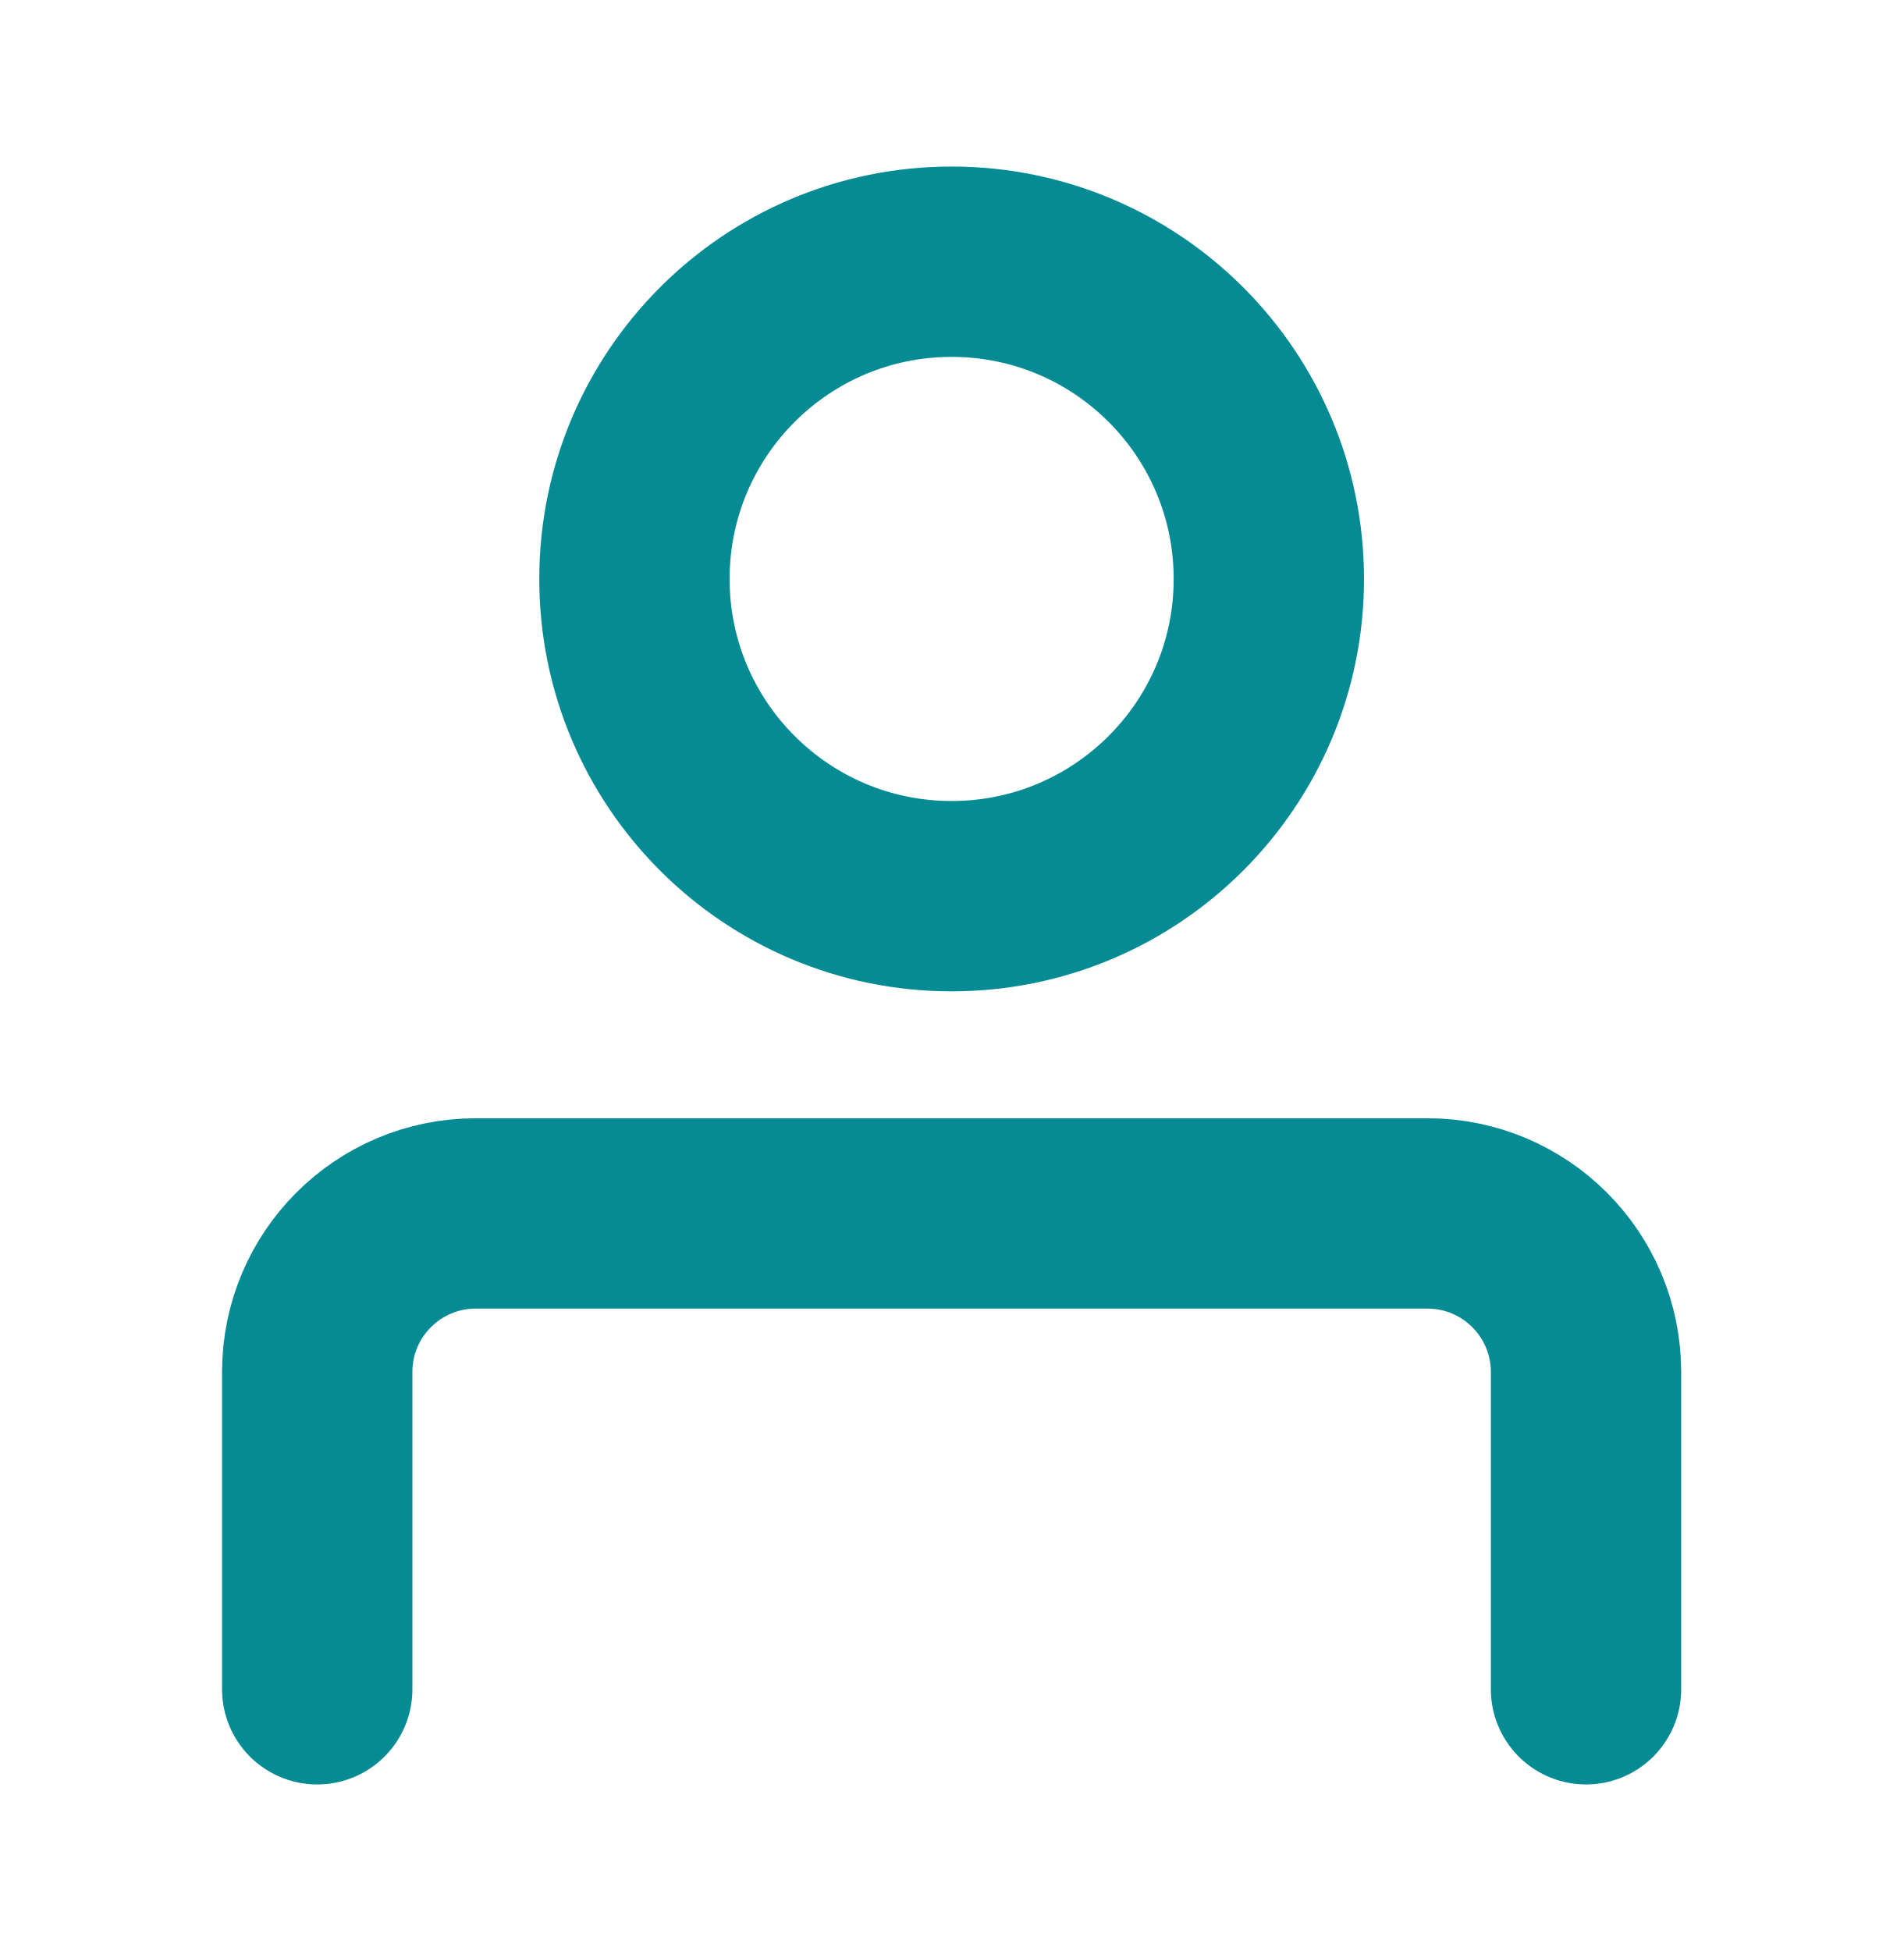
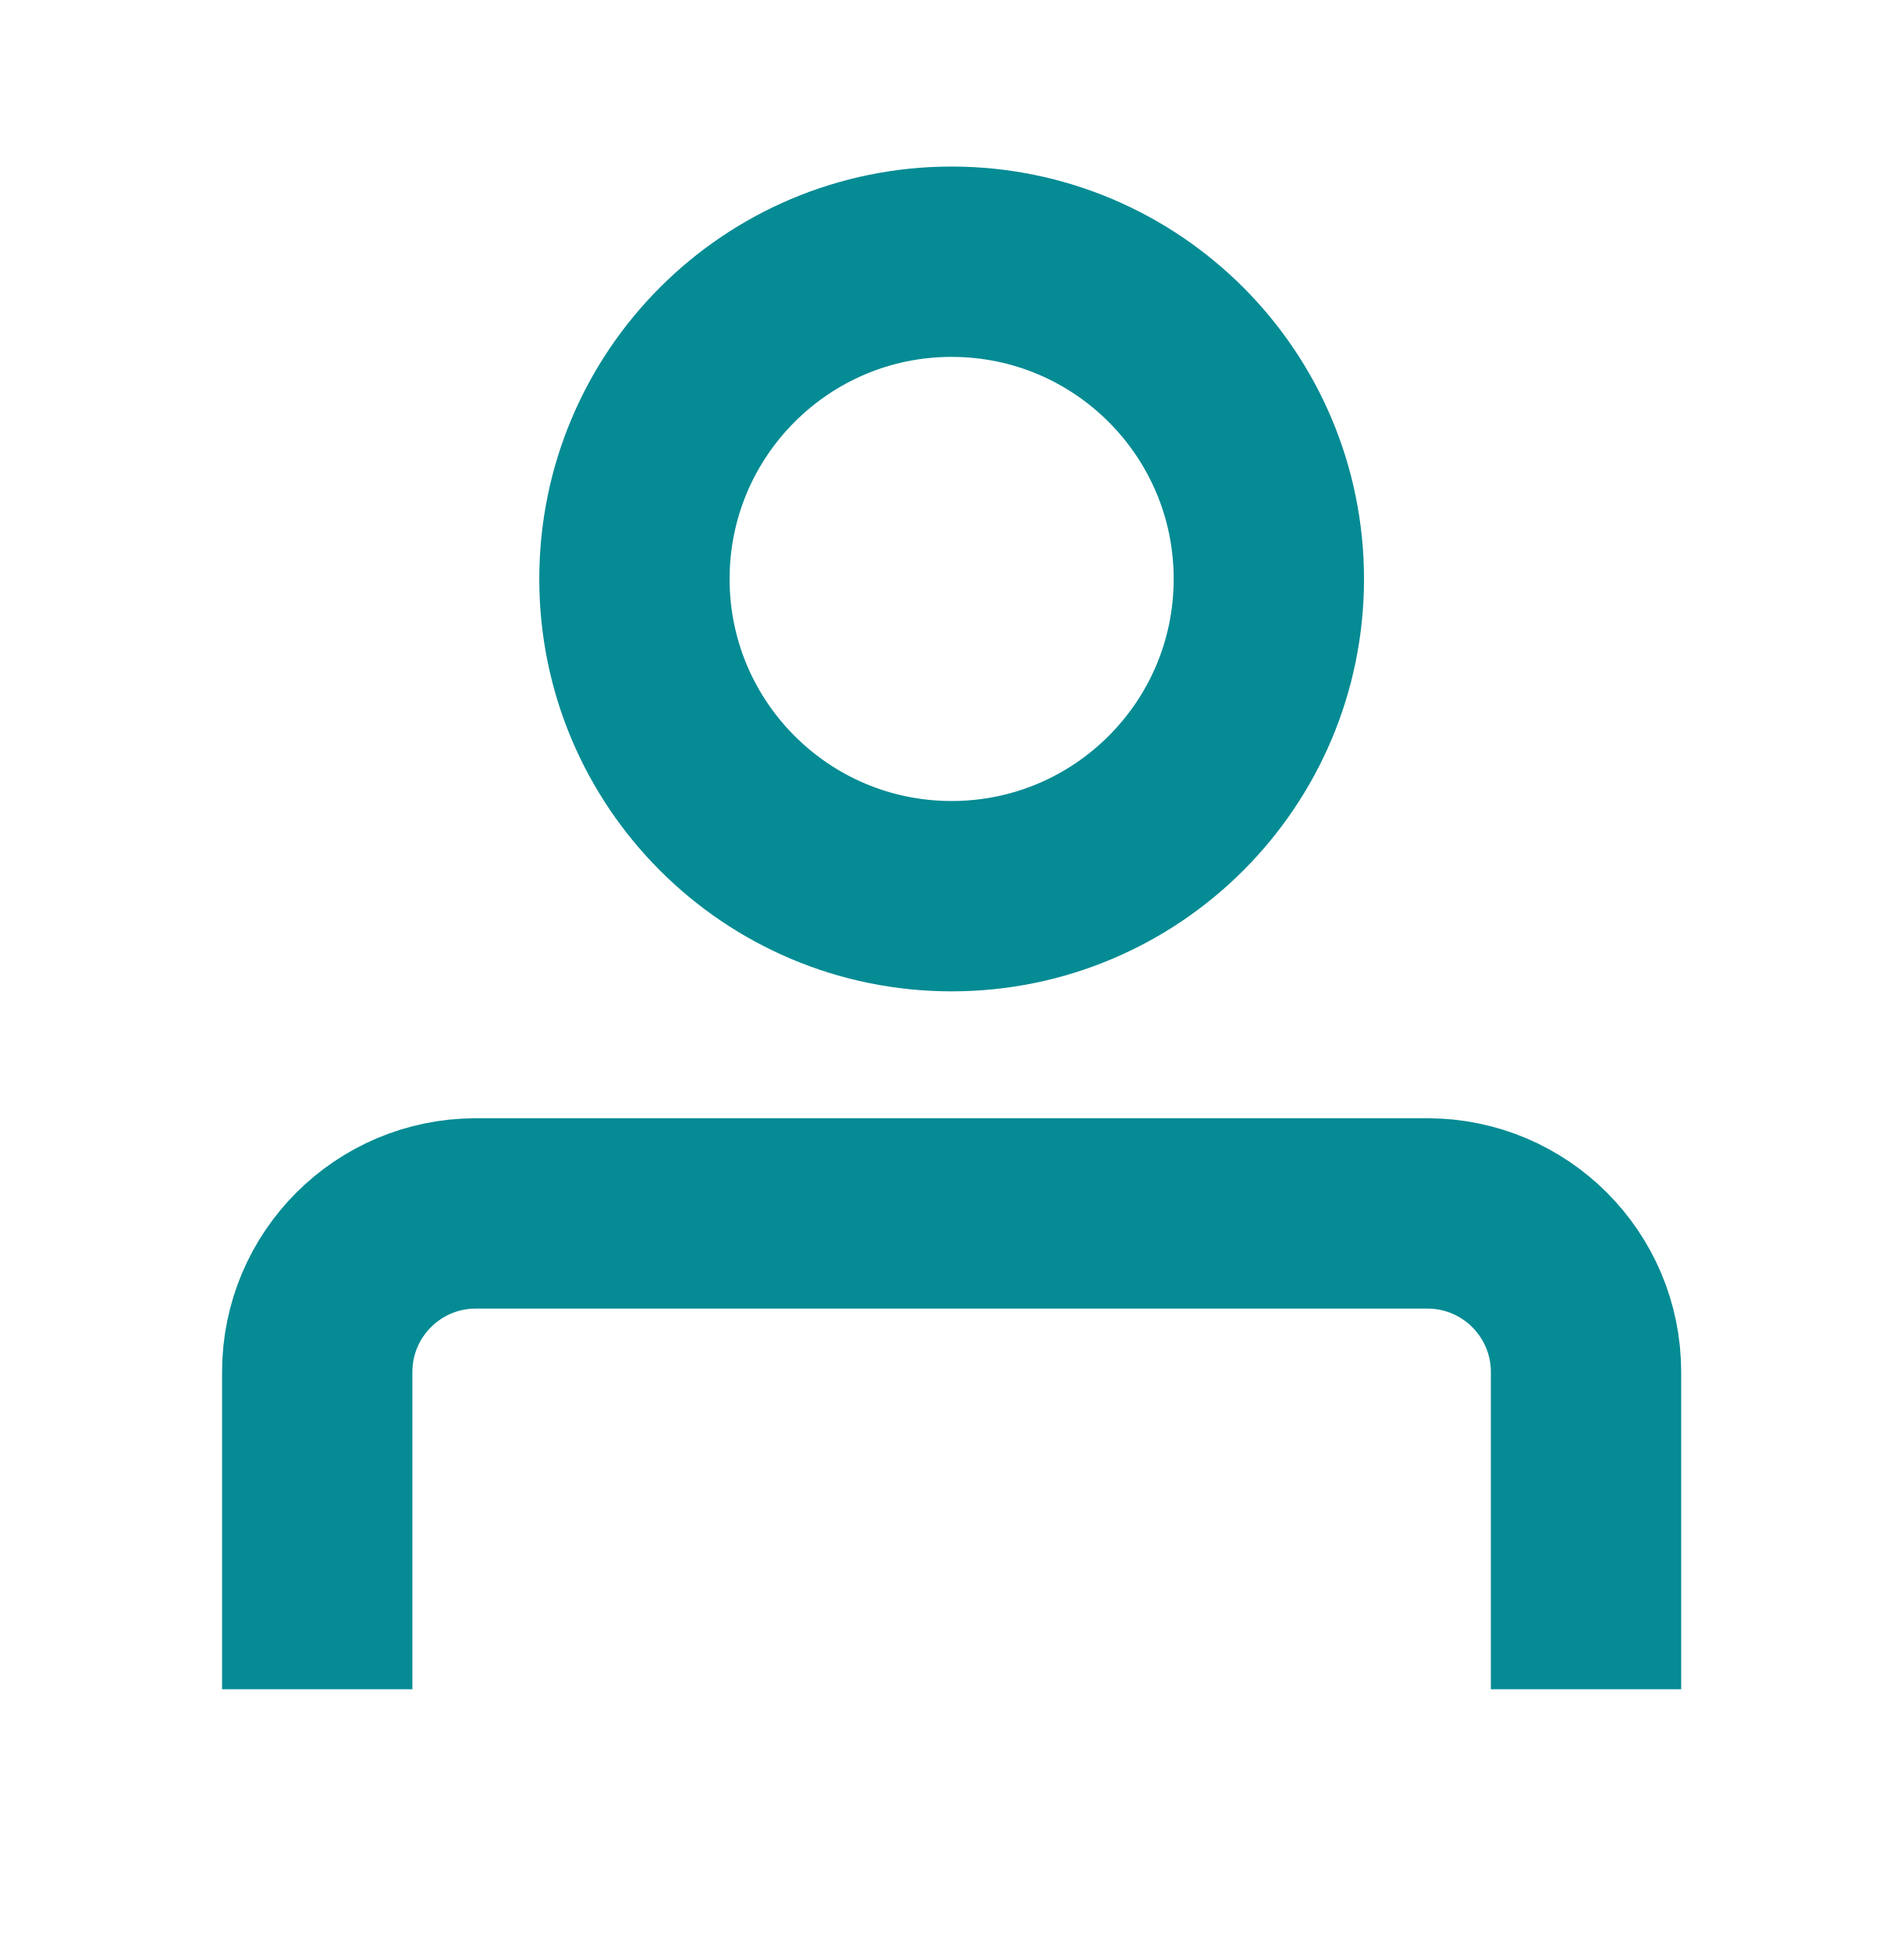
<svg xmlns="http://www.w3.org/2000/svg" width="40" height="41" viewBox="0 0 40 41" fill="none">
-   <path d="M20 18.833C23.682 18.833 26.667 15.849 26.667 12.167C26.667 8.485 23.682 5.5 20 5.5C16.318 5.5 13.334 8.485 13.334 12.167C13.334 15.849 16.318 18.833 20 18.833Z" stroke="#058B94" stroke-width="4" stroke-linecap="round" strokeLinejoin="round" />
-   <path d="M6.667 35.5V28.833C6.667 26.992 8.159 25.5 10 25.5H30C31.841 25.5 33.333 26.992 33.333 28.833V35.5" stroke="#058B94" stroke-width="4" stroke-linecap="round" strokeLinejoin="round" />
+   <path d="M20 18.833C23.682 18.833 26.667 15.849 26.667 12.167C26.667 8.485 23.682 5.5 20 5.5C16.318 5.5 13.334 8.485 13.334 12.167C13.334 15.849 16.318 18.833 20 18.833Z" stroke="#058B94" stroke-width="4" strokeLinecap="round" strokeLinejoin="round" />
+   <path d="M6.667 35.5V28.833C6.667 26.992 8.159 25.5 10 25.5H30C31.841 25.5 33.333 26.992 33.333 28.833V35.5" stroke="#058B94" stroke-width="4" strokeLinecap="round" strokeLinejoin="round" />
</svg>
